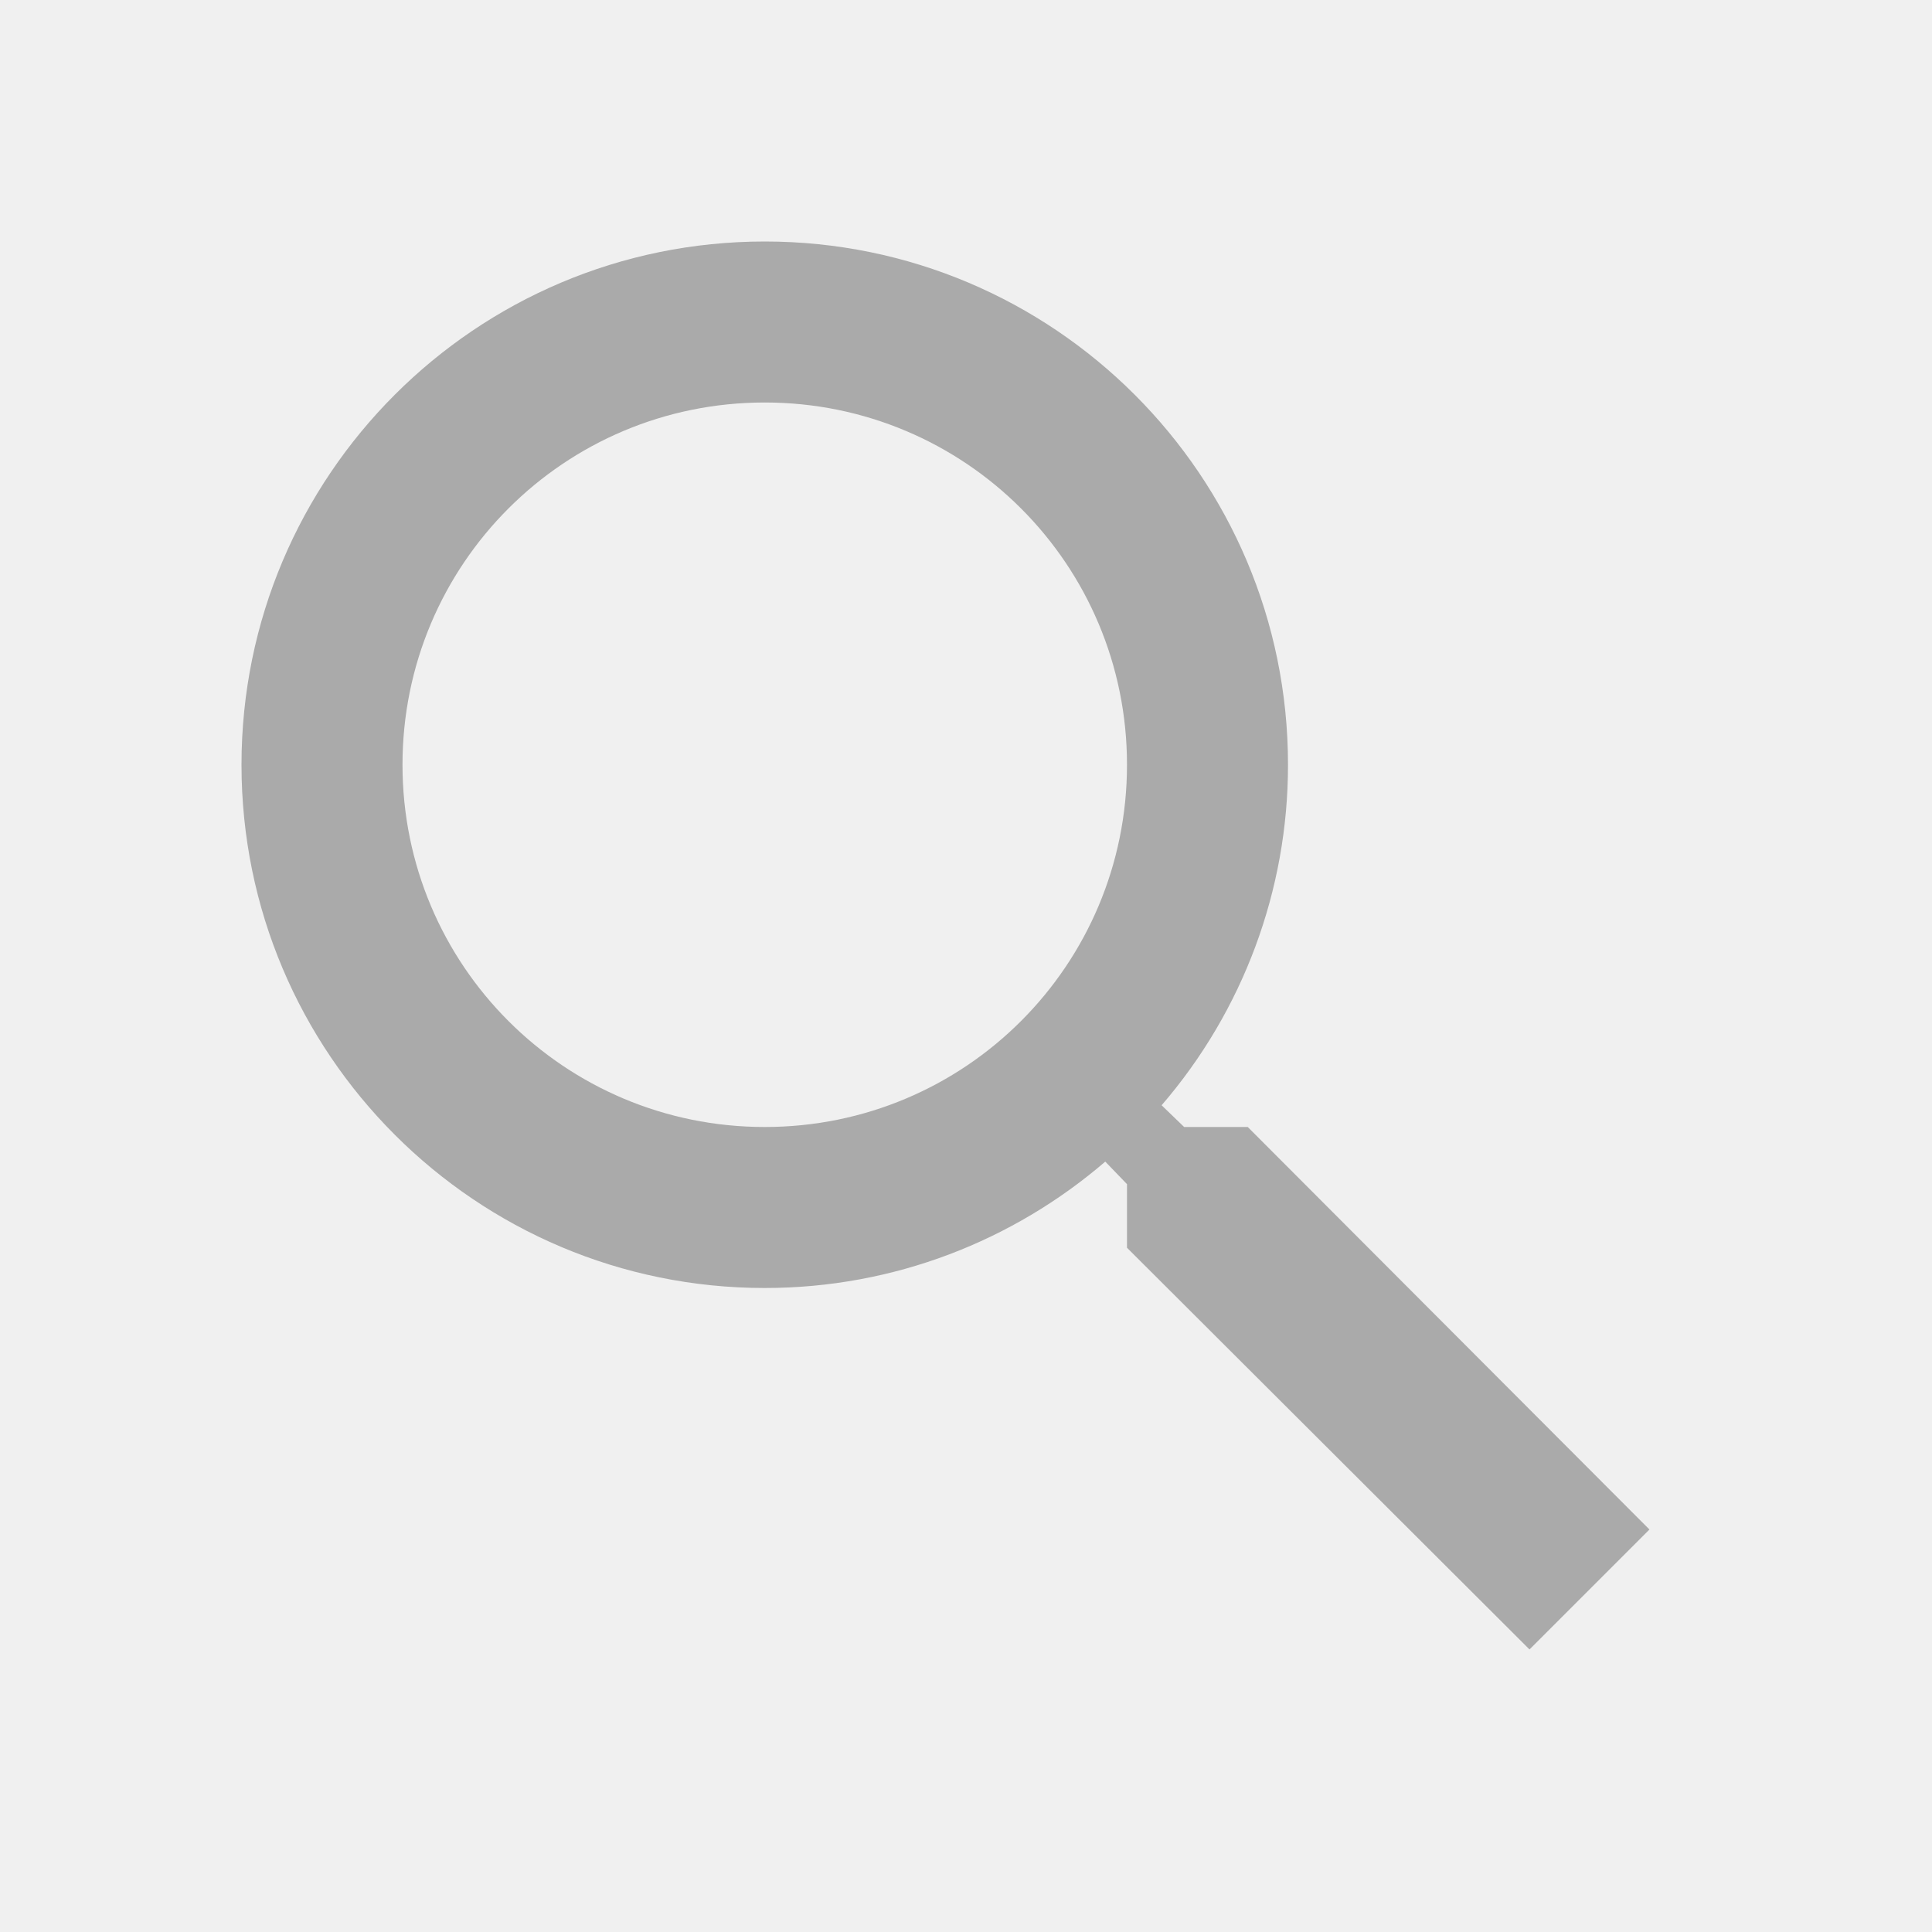
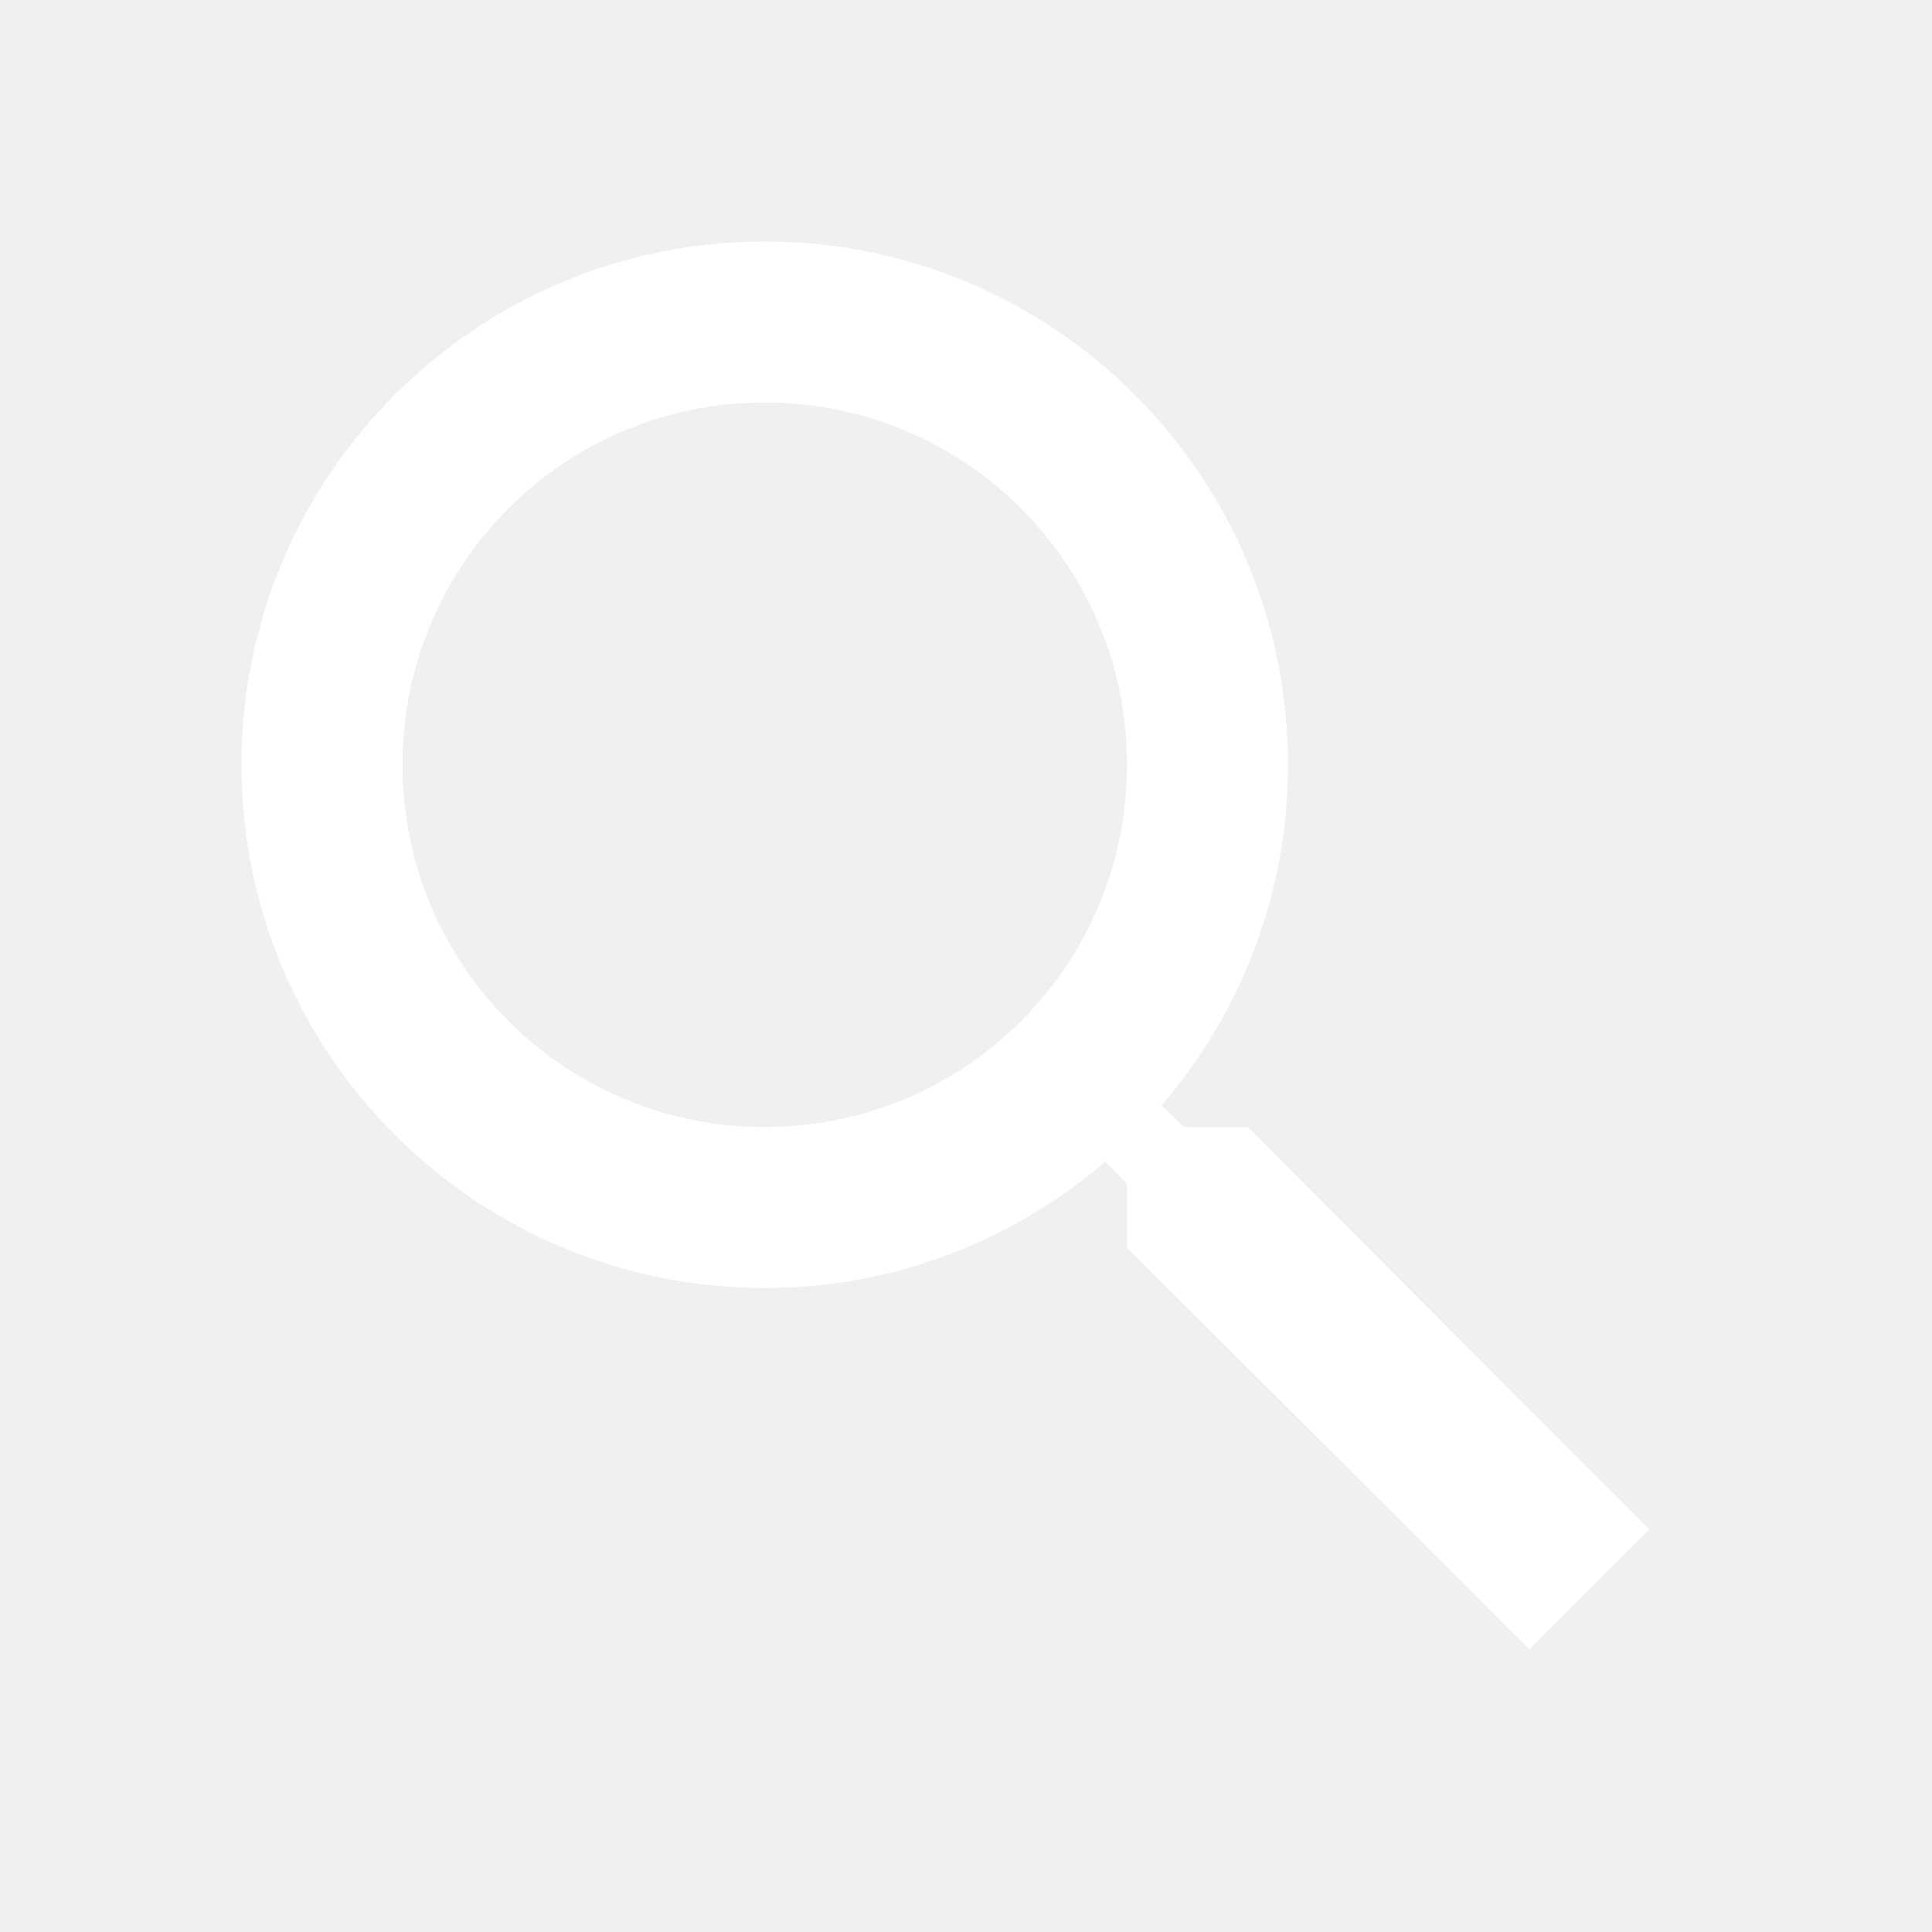
<svg xmlns="http://www.w3.org/2000/svg" focusable="false" viewBox="0 0 24 24">
-   <path fill="#aaaaaa" d="M15.5 14h-.79l-.28-.27A6.471 6.471 0 0 0 16 9.5 6.5 6.5 0 1 0 9.5 16c1.61 0 3.09-.59 4.23-1.57l.27.28v.79l5 4.99L20.49 19l-4.99-5zm-6 0C7.01 14 5 11.99 5 9.5S7.01 5 9.5 5 14 7.01 14 9.5 11.99 14 9.5 14z" />
+   <path fill="white" d="M15.5 14h-.79l-.28-.27A6.471 6.471 0 0 0 16 9.5 6.5 6.5 0 1 0 9.5 16c1.61 0 3.09-.59 4.23-1.57l.27.28v.79l5 4.99L20.49 19l-4.99-5zm-6 0C7.01 14 5 11.99 5 9.5S7.01 5 9.5 5 14 7.01 14 9.5 11.99 14 9.5 14z" />
</svg>
